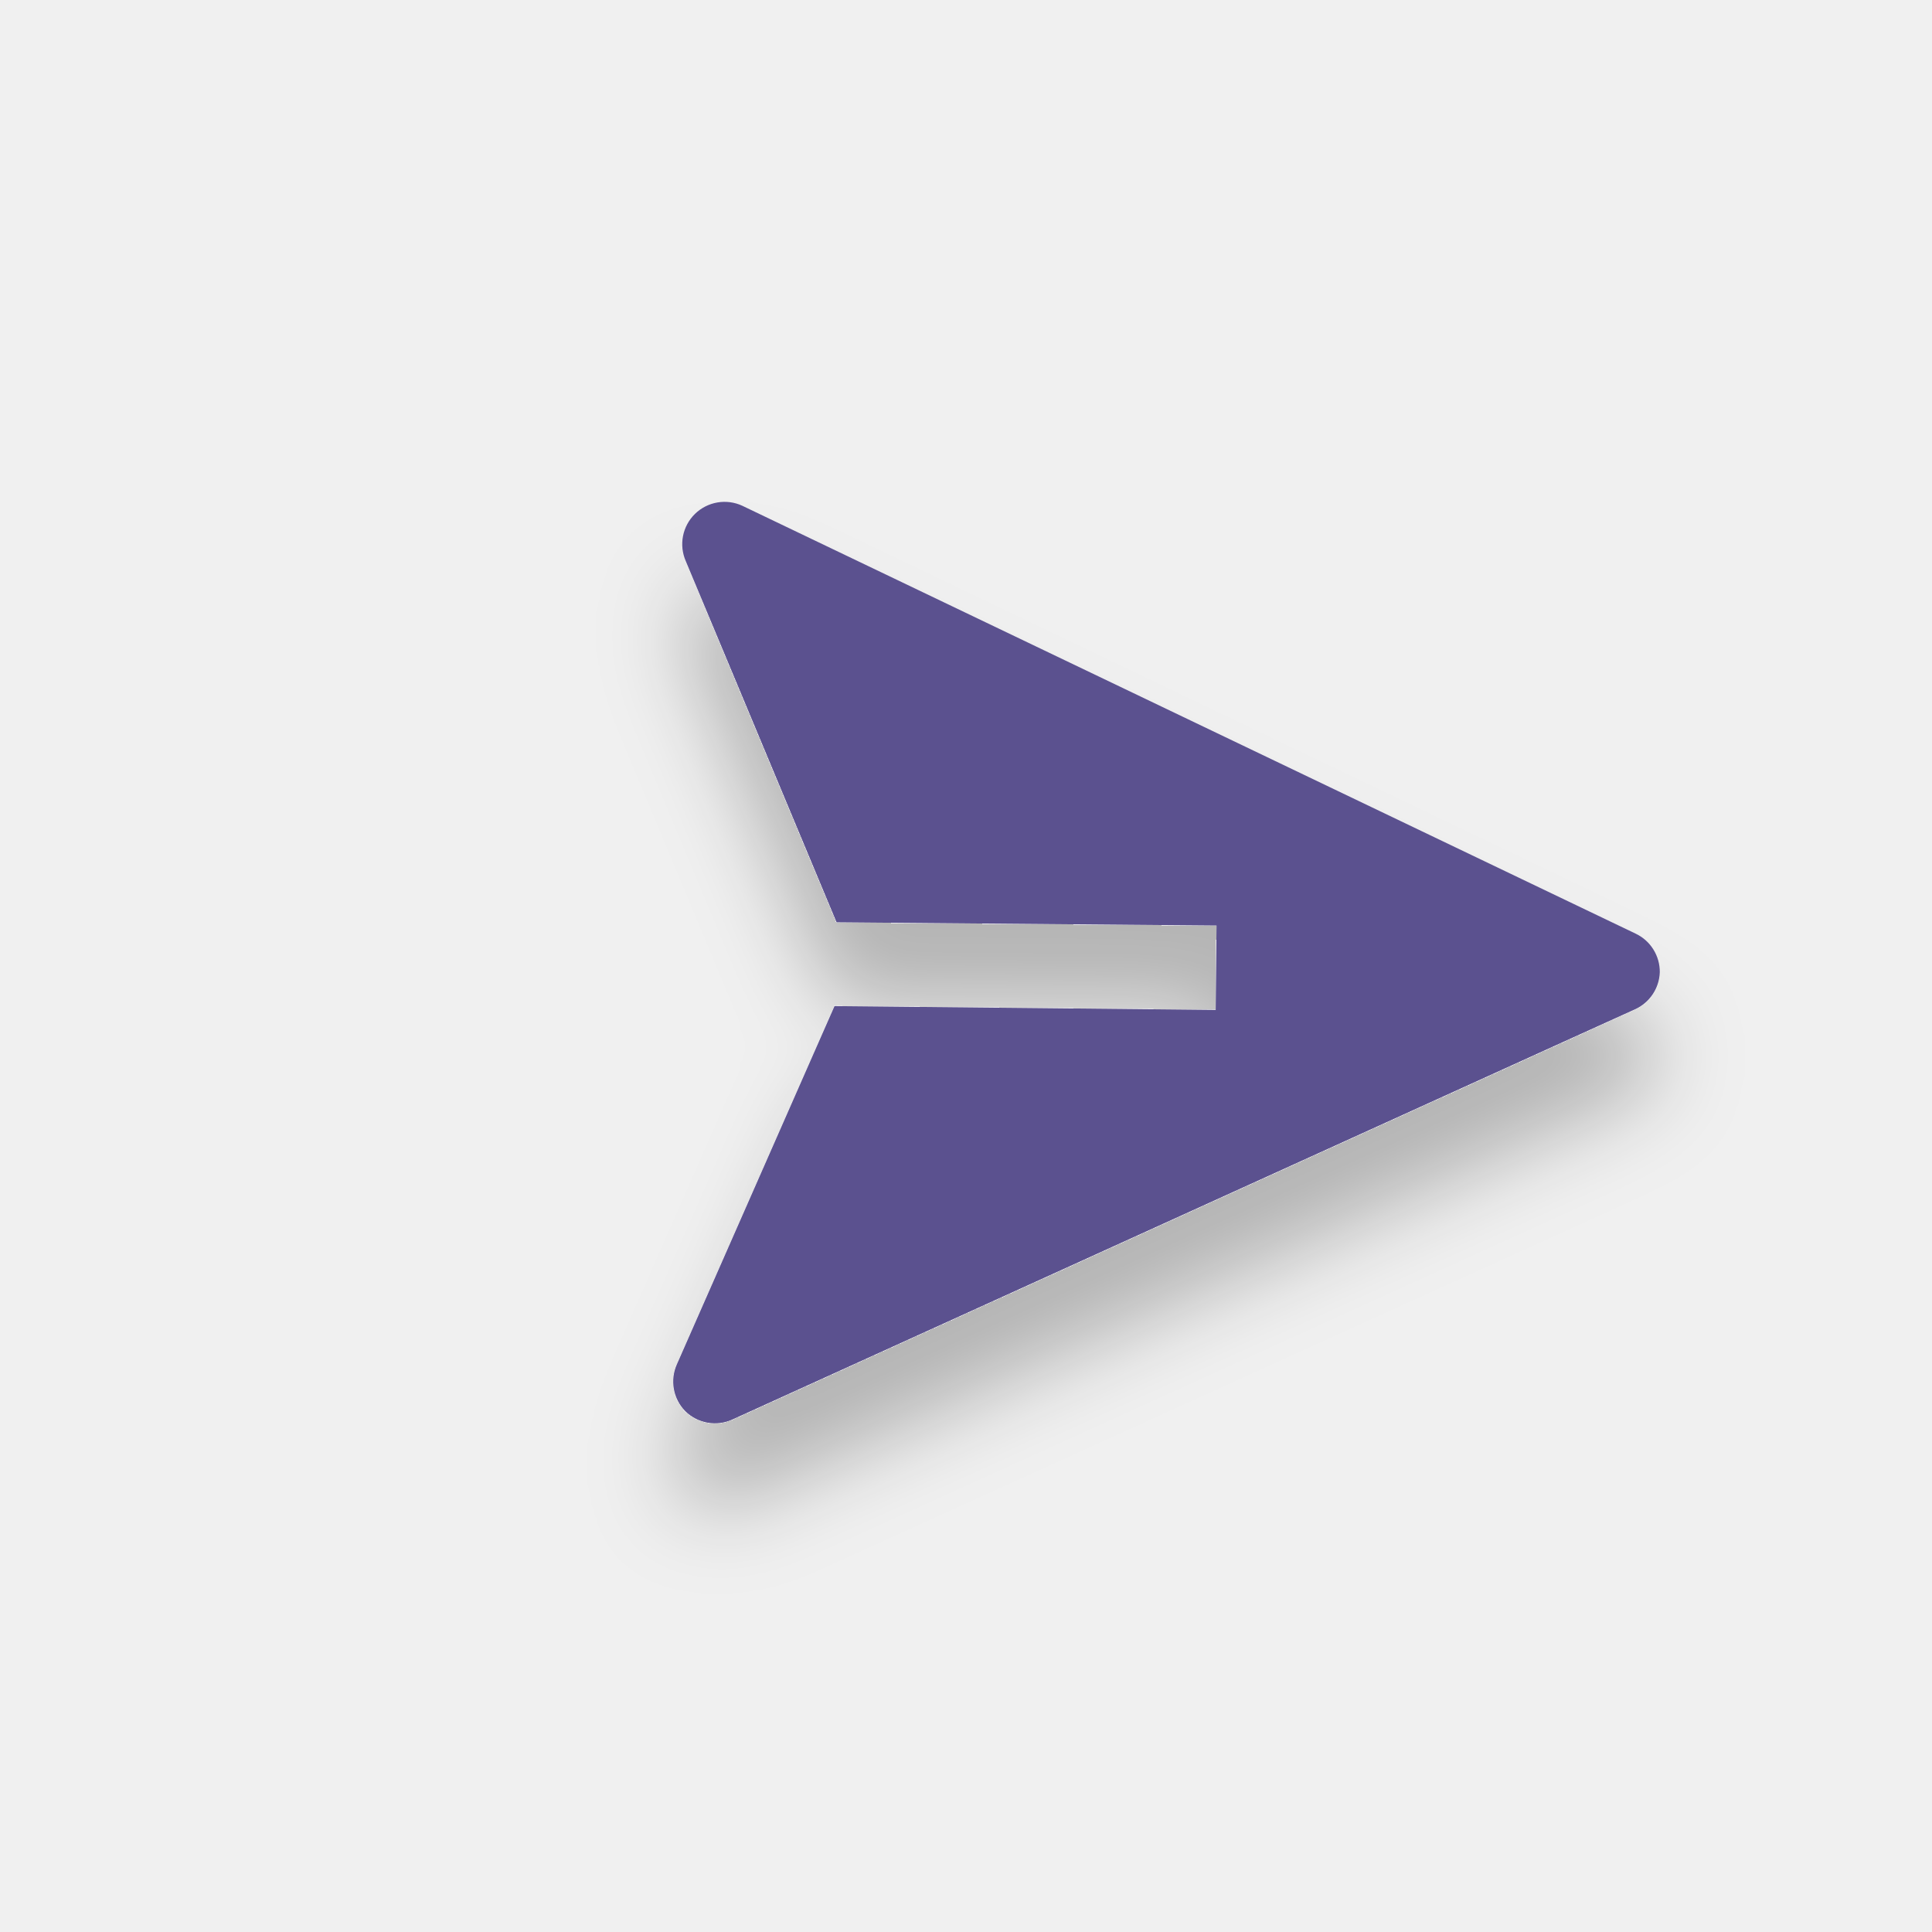
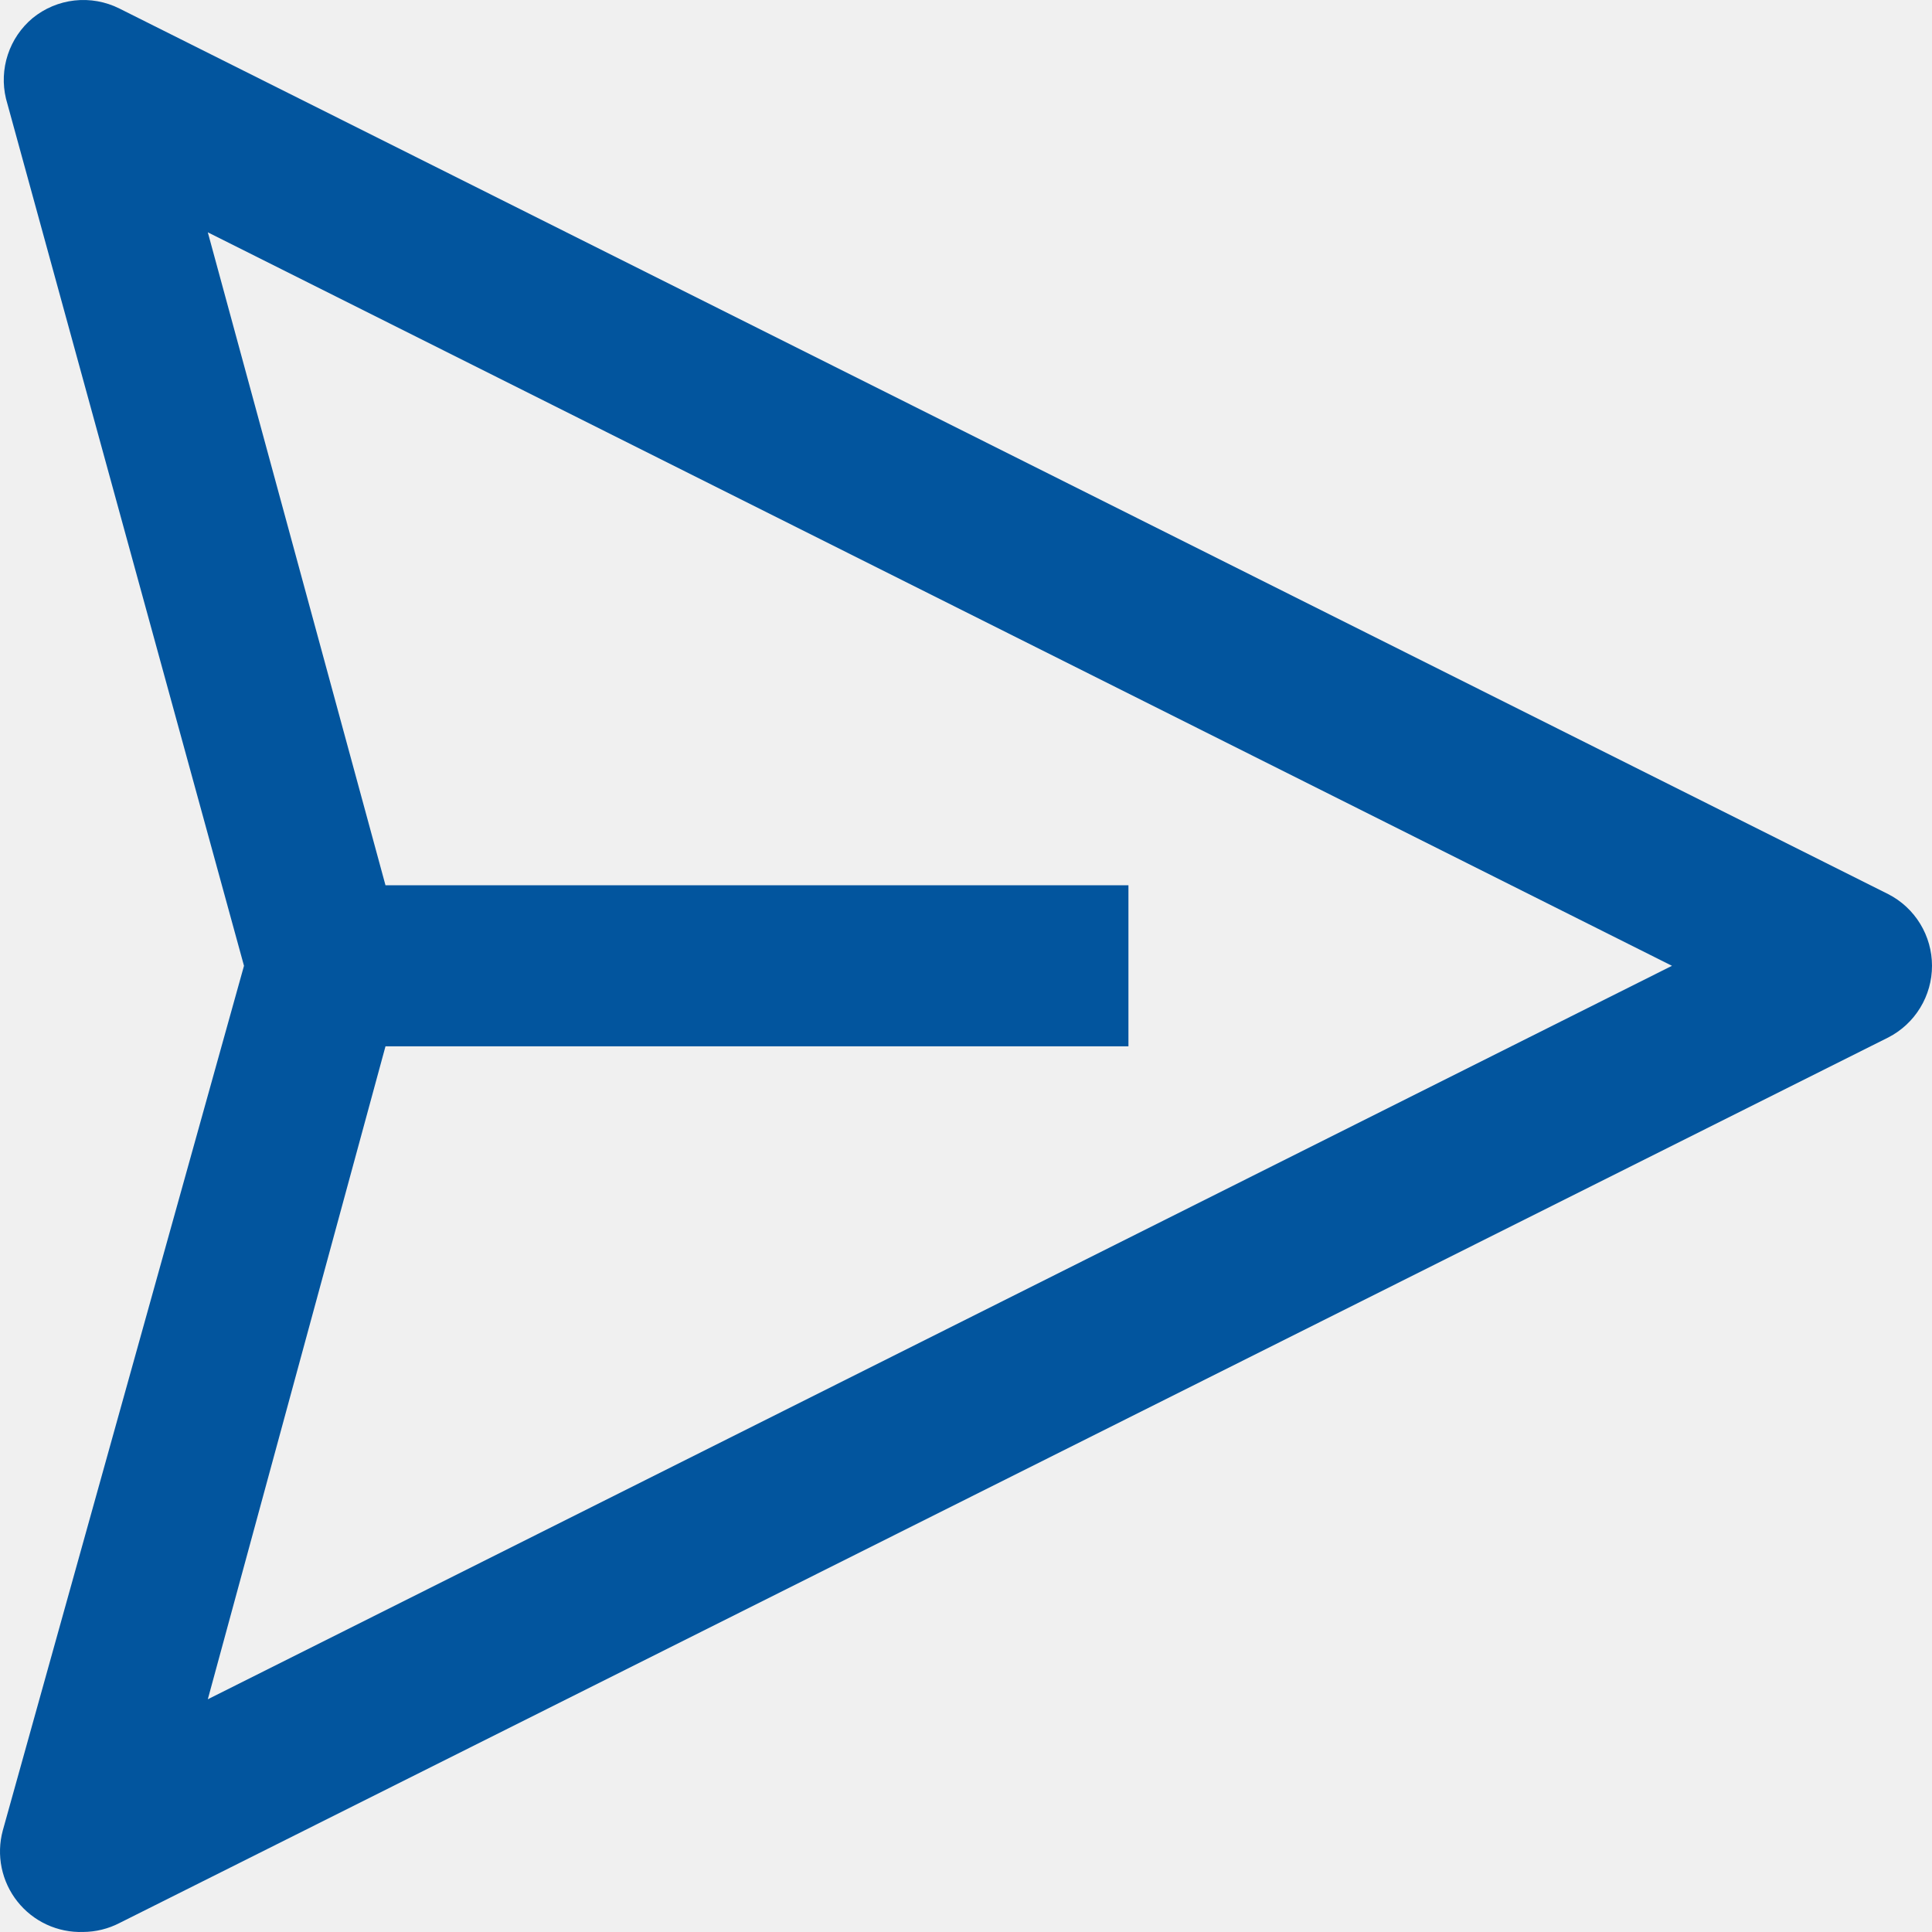
- <svg xmlns="http://www.w3.org/2000/svg" width="91" height="91" viewBox="0 0 91 91" fill="none">
-   <g clip-path="url(#clip0)" filter="url(#filter0_d)">
-     <path d="M78.179 45.791C78.182 45.411 78.077 45.039 77.875 44.718C77.674 44.396 77.385 44.139 77.042 43.976L34.963 23.822C34.596 23.652 34.186 23.598 33.788 23.667C33.389 23.736 33.021 23.924 32.732 24.207C32.443 24.491 32.247 24.855 32.17 25.252C32.093 25.649 32.139 26.06 32.301 26.43L39.403 43.442L57.3 43.594L57.261 47.568L39.307 47.388L31.879 64.268C31.718 64.633 31.669 65.038 31.741 65.431C31.812 65.823 32 66.186 32.28 66.471C32.568 66.752 32.934 66.94 33.331 67.01C33.728 67.079 34.136 67.027 34.503 66.859L76.978 47.555C77.325 47.405 77.622 47.16 77.835 46.847C78.047 46.535 78.167 46.169 78.179 45.791Z" fill="#5B518F" />
-   </g>
-   <defs>
-     <filter id="filter0_d" x="-3.895" y="0.061" width="98.191" height="98.191" filterUnits="userSpaceOnUse" color-interpolation-filters="sRGB">
-       <feFlood flood-opacity="0" result="BackgroundImageFix" />
-       <feColorMatrix in="SourceAlpha" type="matrix" values="0 0 0 0 0 0 0 0 0 0 0 0 0 0 0 0 0 0 127 0" result="hardAlpha" />
-       <feOffset dy="4" />
-       <feGaussianBlur stdDeviation="2" />
-       <feComposite in2="hardAlpha" operator="out" />
-       <feColorMatrix type="matrix" values="0 0 0 0 0 0 0 0 0 0 0 0 0 0 0 0 0 0 0.25 0" />
-       <feBlend mode="normal" in2="BackgroundImageFix" result="effect1_dropShadow" />
-       <feBlend mode="normal" in="SourceGraphic" in2="effect1_dropShadow" result="shape" />
-     </filter>
-     <clipPath id="clip0">
-       <rect width="63.778" height="63.778" fill="white" transform="translate(45.6543 0.0610352) rotate(45.5756)" />
-     </clipPath>
-   </defs>
+ <svg xmlns="http://www.w3.org/2000/svg" width="100" height="100" viewBox="0 0 100 100" fill="none">
+   <path d="M97.736 46.281L6.178 0.44C5.461 0.081 4.655 -0.063 3.857 0.025C3.06 0.114 2.305 0.432 1.684 0.94C1.09 1.438 0.647 2.092 0.405 2.828C0.162 3.564 0.129 4.354 0.31 5.108L12.629 49.99L0.144 94.747C-0.026 95.376 -0.046 96.037 0.086 96.675C0.218 97.314 0.497 97.913 0.902 98.423C1.307 98.934 1.826 99.343 2.417 99.616C3.008 99.889 3.655 100.02 4.306 99.998C4.957 99.994 5.598 99.837 6.178 99.539L97.736 53.699C98.418 53.349 98.99 52.818 99.389 52.163C99.789 51.509 100 50.757 100 49.99C100 49.223 99.789 48.471 99.389 47.816C98.99 47.162 98.418 46.63 97.736 46.281ZM10.756 87.954L19.953 54.157H58.408V45.822H19.953L10.756 12.025L86.541 49.99L10.756 87.954Z" fill="#02559E" />
</svg>
